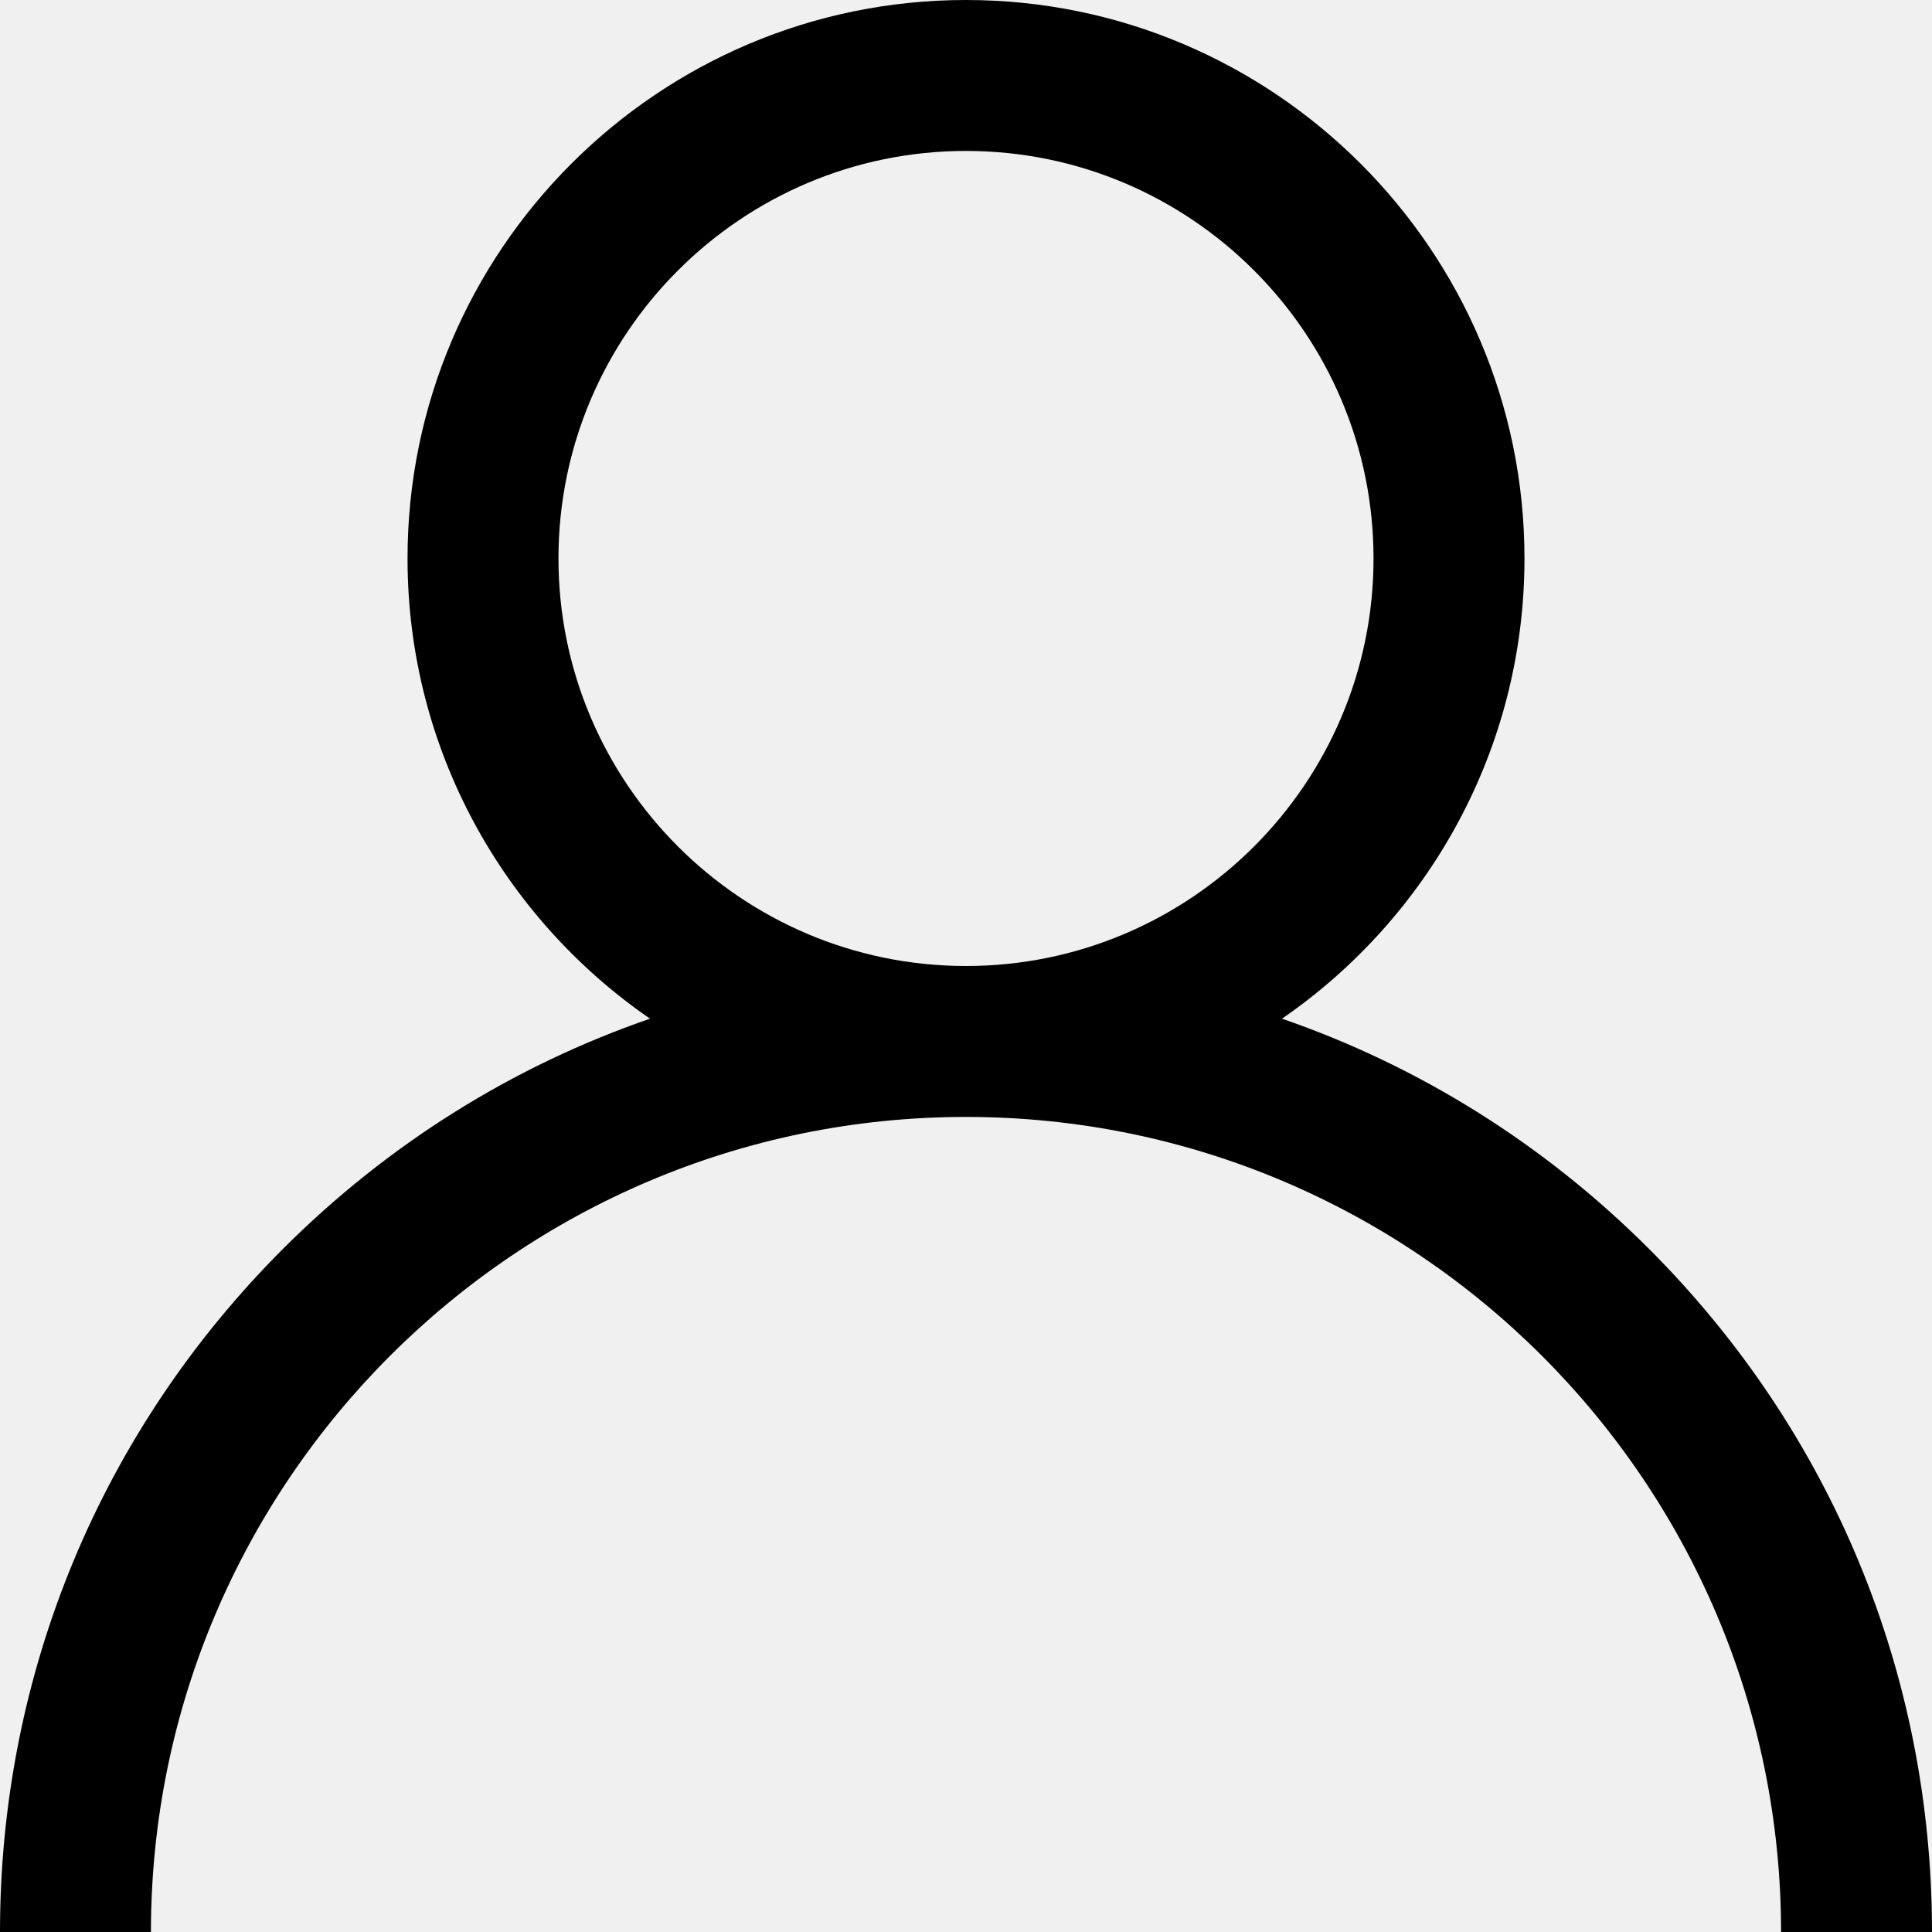
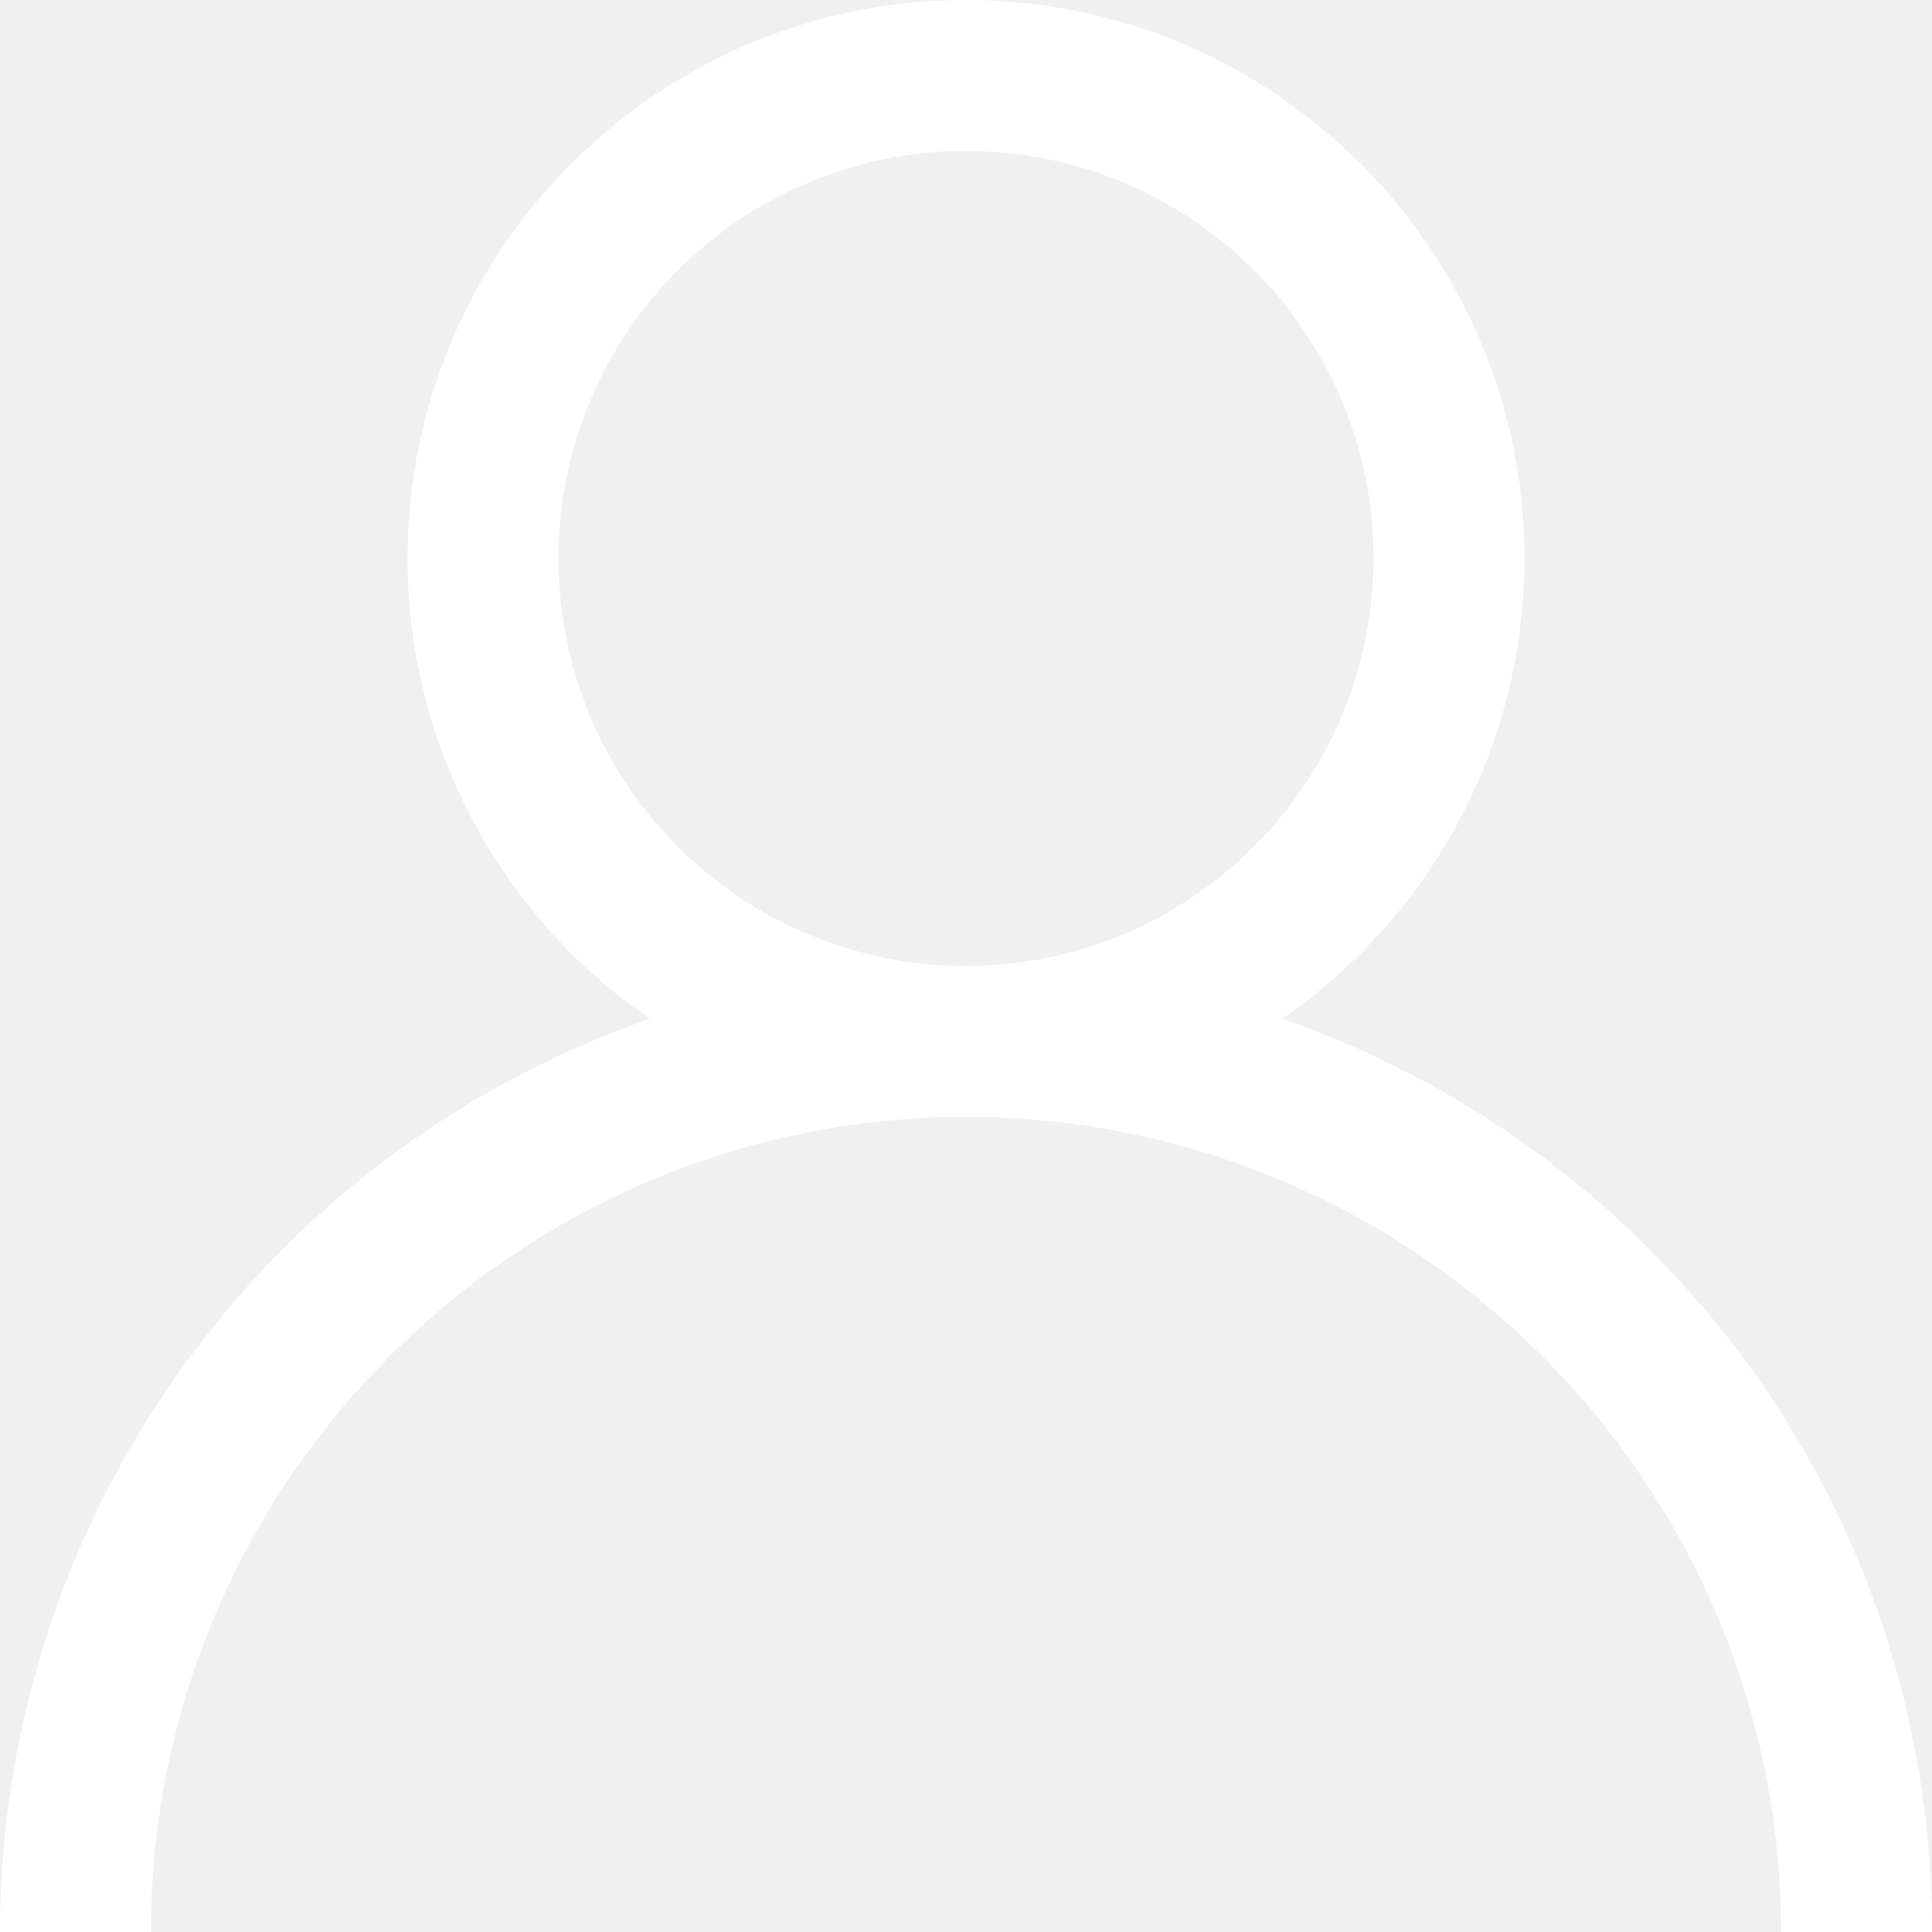
- <svg xmlns="http://www.w3.org/2000/svg" version="1.1" id="Capa_1" x="0px" y="0px" viewBox="0 0 512 512" style="enable-background:new 0 0 512 512;" xml:space="preserve">
-   <g>
-     <g>
-       <path d="M437.02,330.98c-27.883-27.882-61.071-48.523-97.281-61.018C378.521,243.251,404,198.548,404,148    C404,66.393,337.607,0,256,0S108,66.393,108,148c0,50.548,25.479,95.251,64.262,121.962    c-36.21,12.495-69.398,33.136-97.281,61.018C26.629,379.333,0,443.62,0,512h40c0-119.103,96.897-216,216-216s216,96.897,216,216    h40C512,443.62,485.371,379.333,437.02,330.98z M256,256c-59.551,0-108-48.448-108-108S196.449,40,256,40    c59.551,0,108,48.448,108,108S315.551,256,256,256z" />
-     </g>
-   </g>
-   <g>
- </g>
-   <g>
- </g>
-   <g>
- </g>
-   <g>
- </g>
-   <g>
- </g>
-   <g>
- </g>
-   <g>
- </g>
-   <g>
- </g>
-   <g>
- </g>
-   <g>
- </g>
-   <g>
- </g>
-   <g>
- </g>
-   <g>
- </g>
-   <g>
- </g>
-   <g>
- </g>
+ <svg xmlns="http://www.w3.org/2000/svg" id="Capa_1" data-name="Capa 1" viewBox="0 0 512 512">
+   <defs>
+     <style>.cls-1{fill:#fff;}</style>
+   </defs>
+   <path class="cls-1" d="M437,331a255.08,255.08,0,0,0-97.28-61A147.94,147.94,0,0,0,404,148C404,66.39,337.61,0,256,0S108,66.39,108,148a147.94,147.94,0,0,0,64.26,122A256.41,256.41,0,0,0,0,512H40c0-119.1,96.9-216,216-216s216,96.9,216,216h40A254.33,254.33,0,0,0,437,331ZM256,256A108,108,0,1,1,364,148,108.12,108.12,0,0,1,256,256Z" />
</svg>
